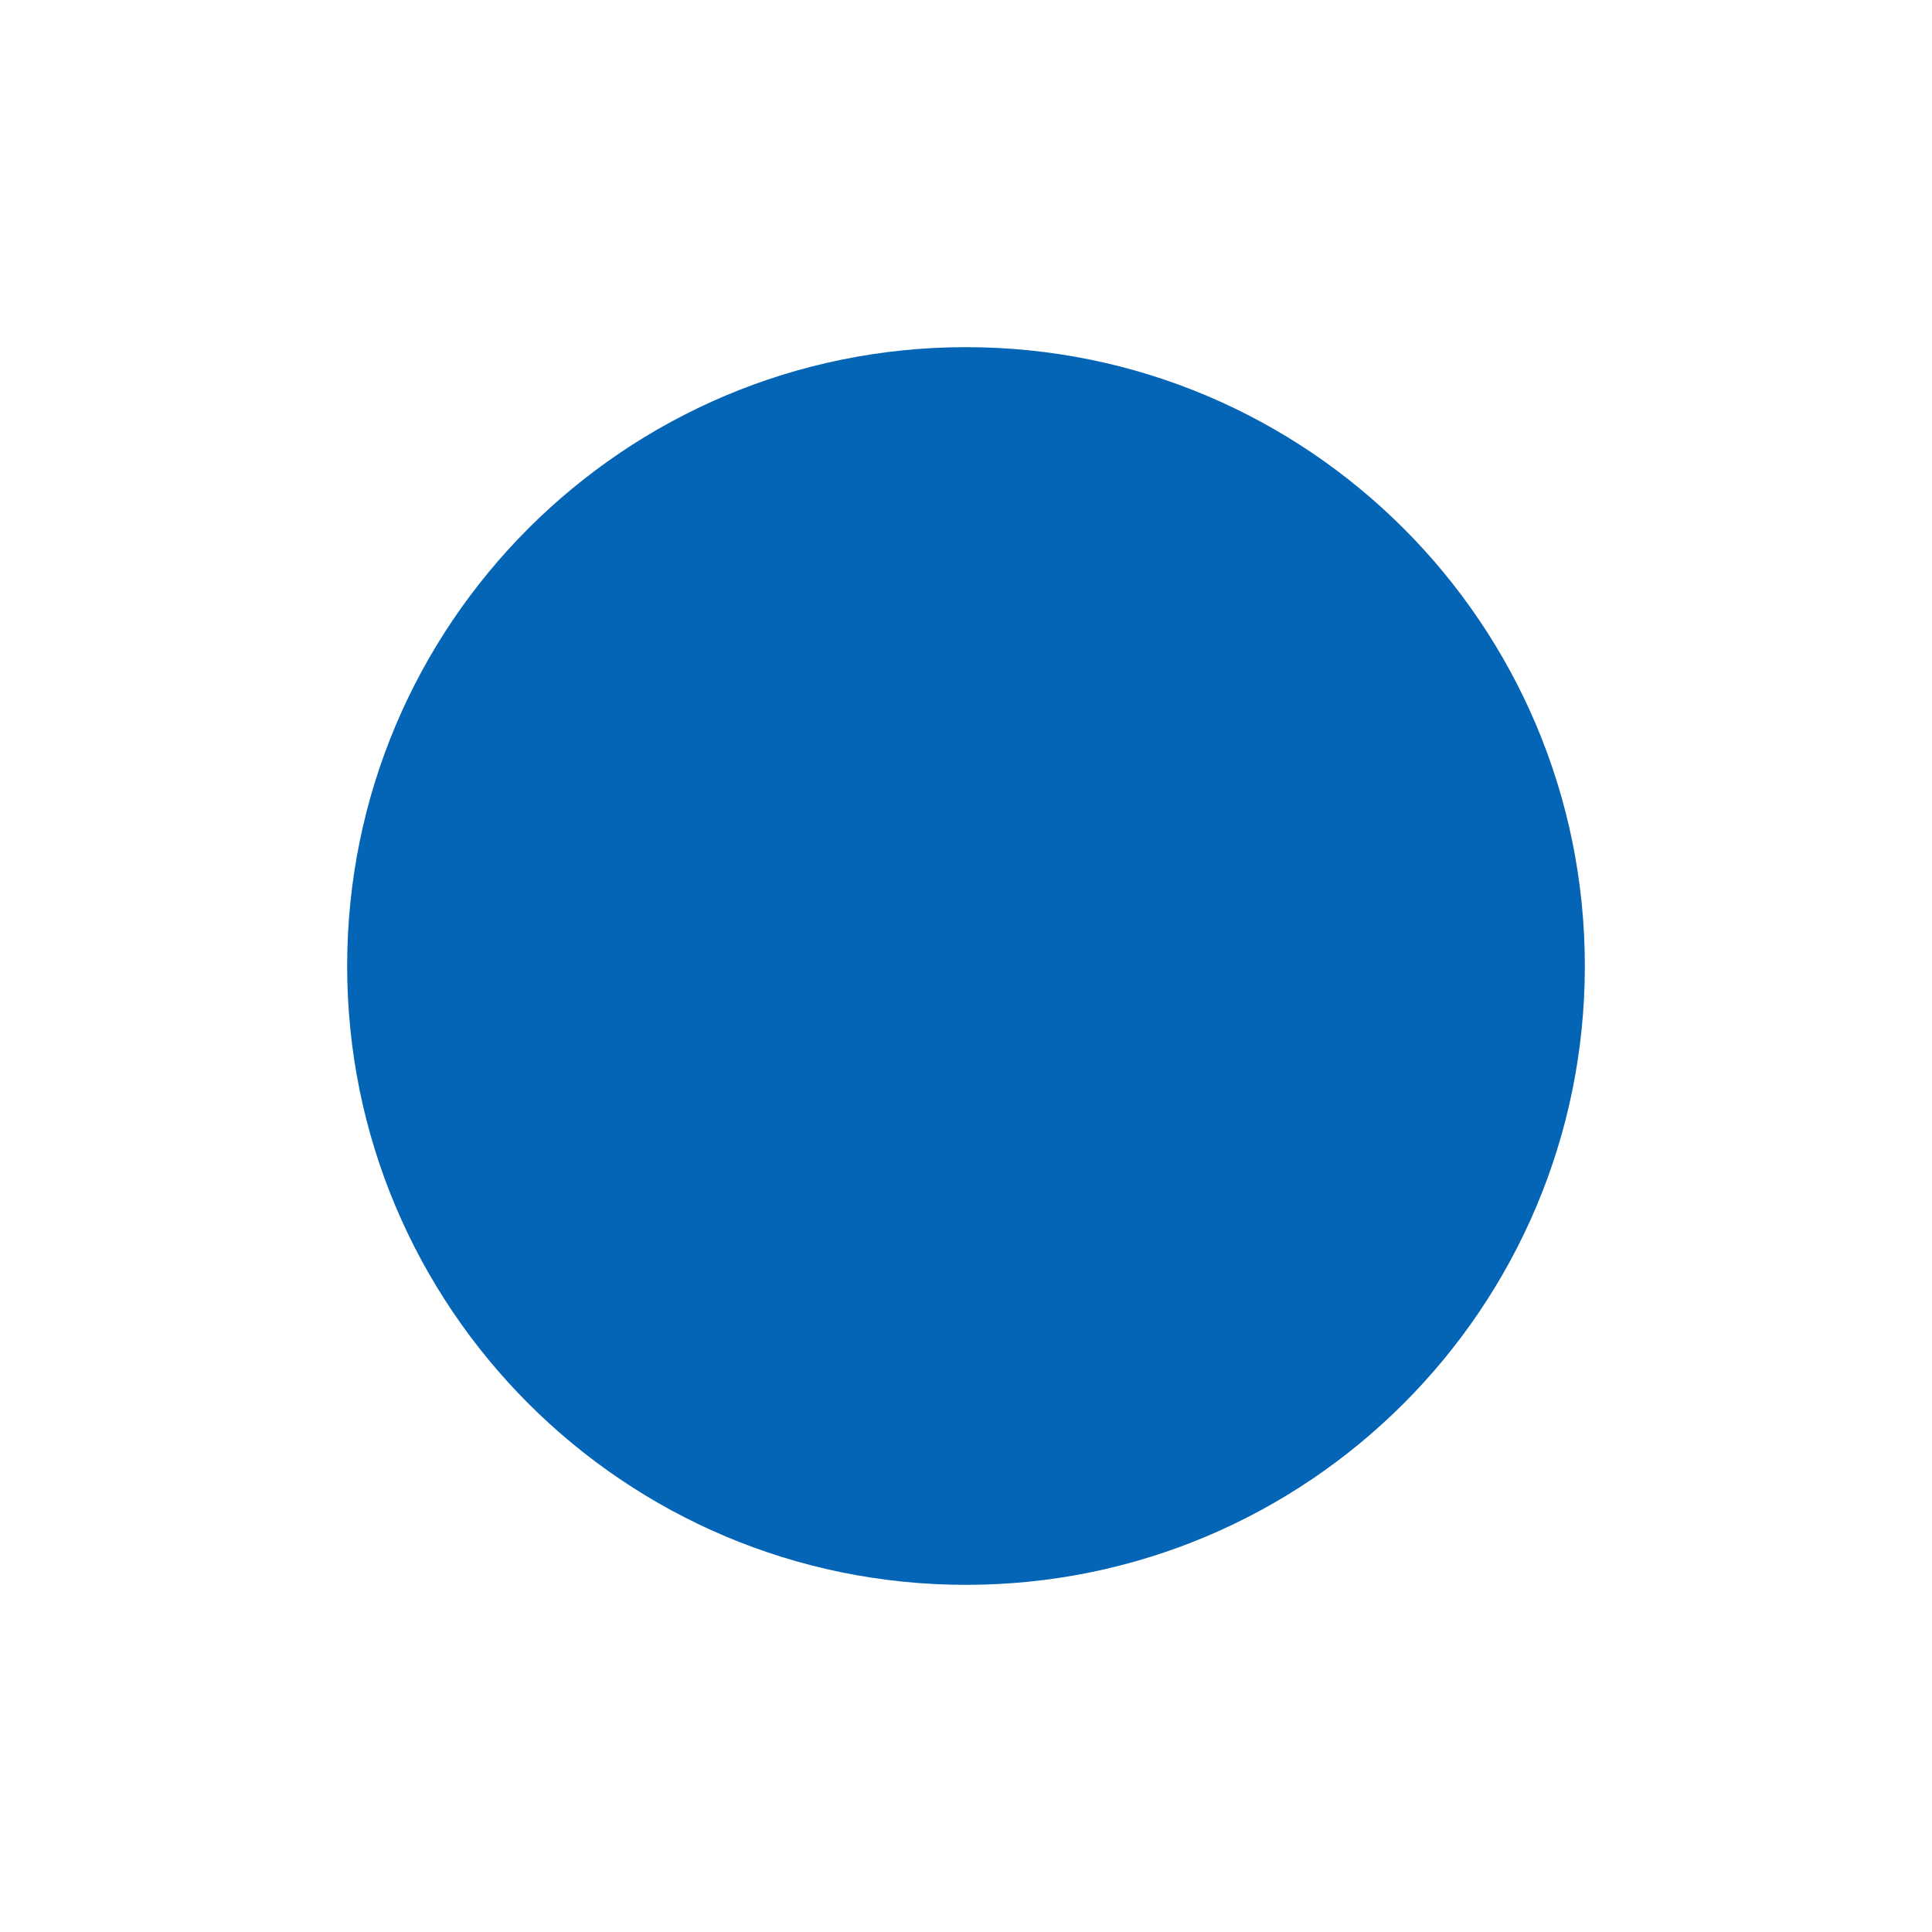
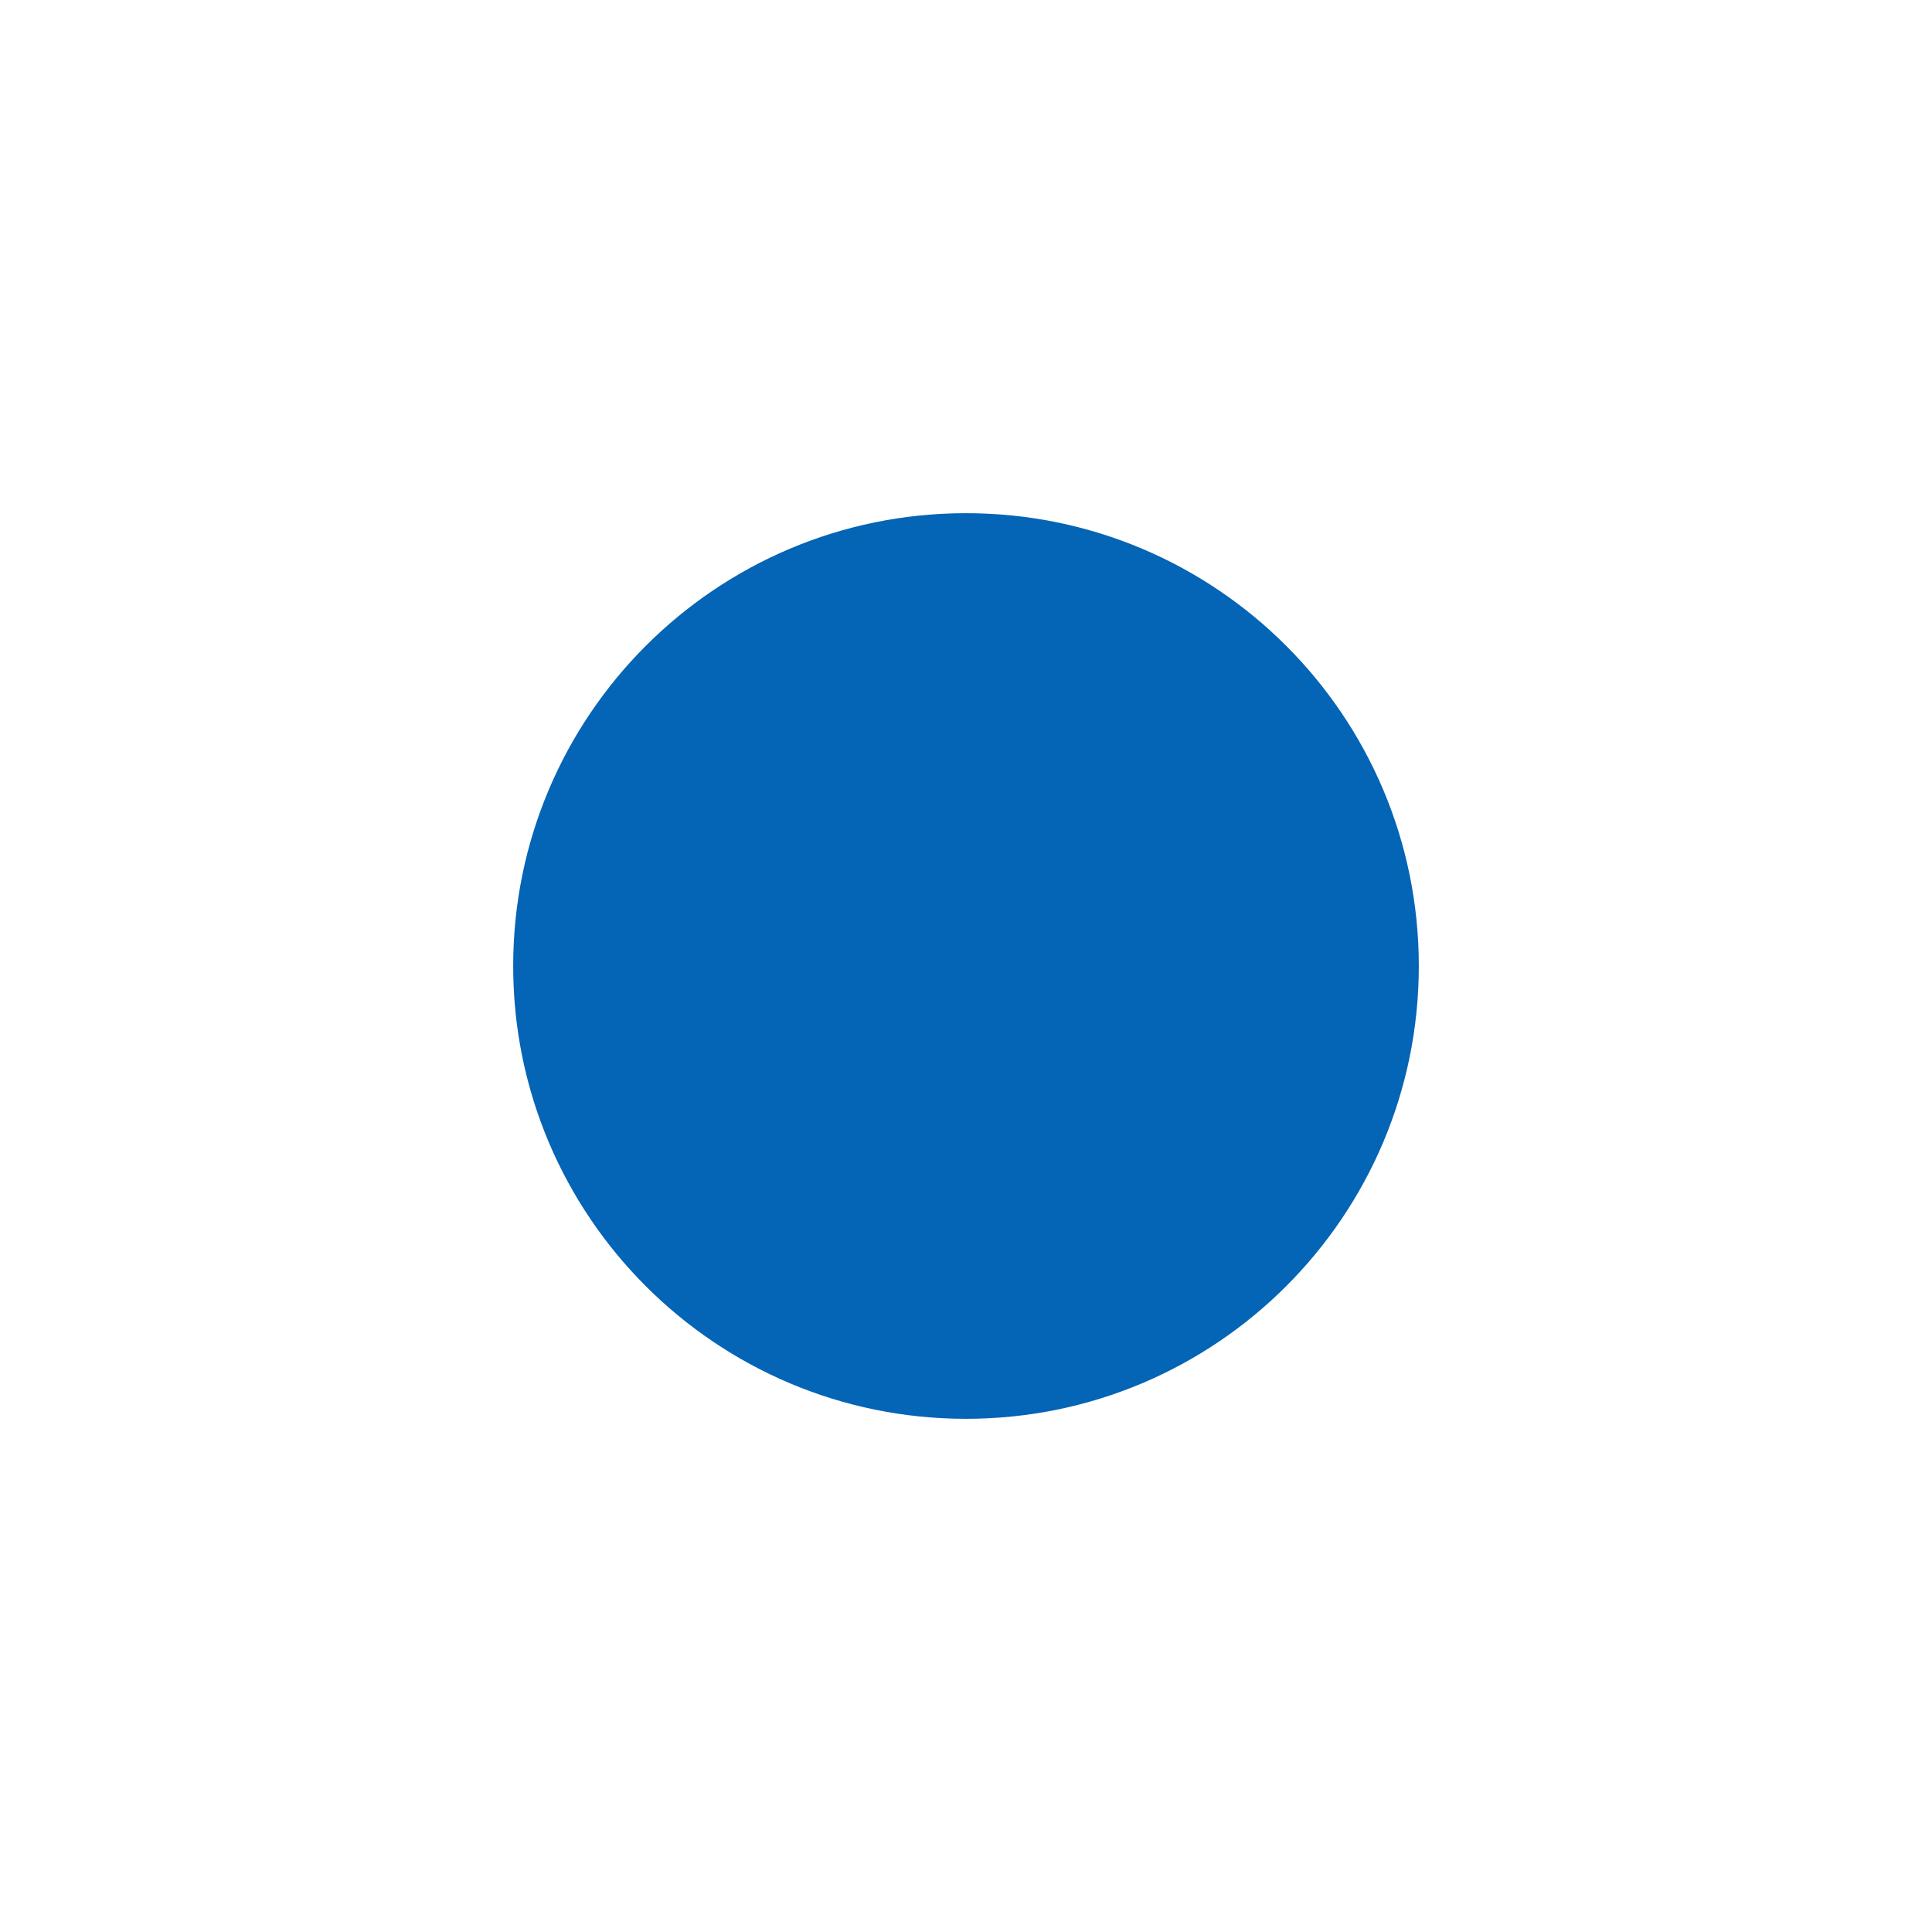
- <svg xmlns="http://www.w3.org/2000/svg" preserveAspectRatio="xMidYMid" width="256" height="256" viewBox="0 0 256 256">
+ <svg xmlns="http://www.w3.org/2000/svg" preserveAspectRatio="xMidYMid" width="23.987" height="23.987" viewBox="0 0 256 256">
  <defs>
    <style>
      .cls-1 {
        fill: #0464b5;
      }
    </style>
  </defs>
-   <circle cx="128" cy="128" r="82" class="cls-1" />
+   <circle cx="128" cy="128" r="60" class="cls-1" />
</svg>
